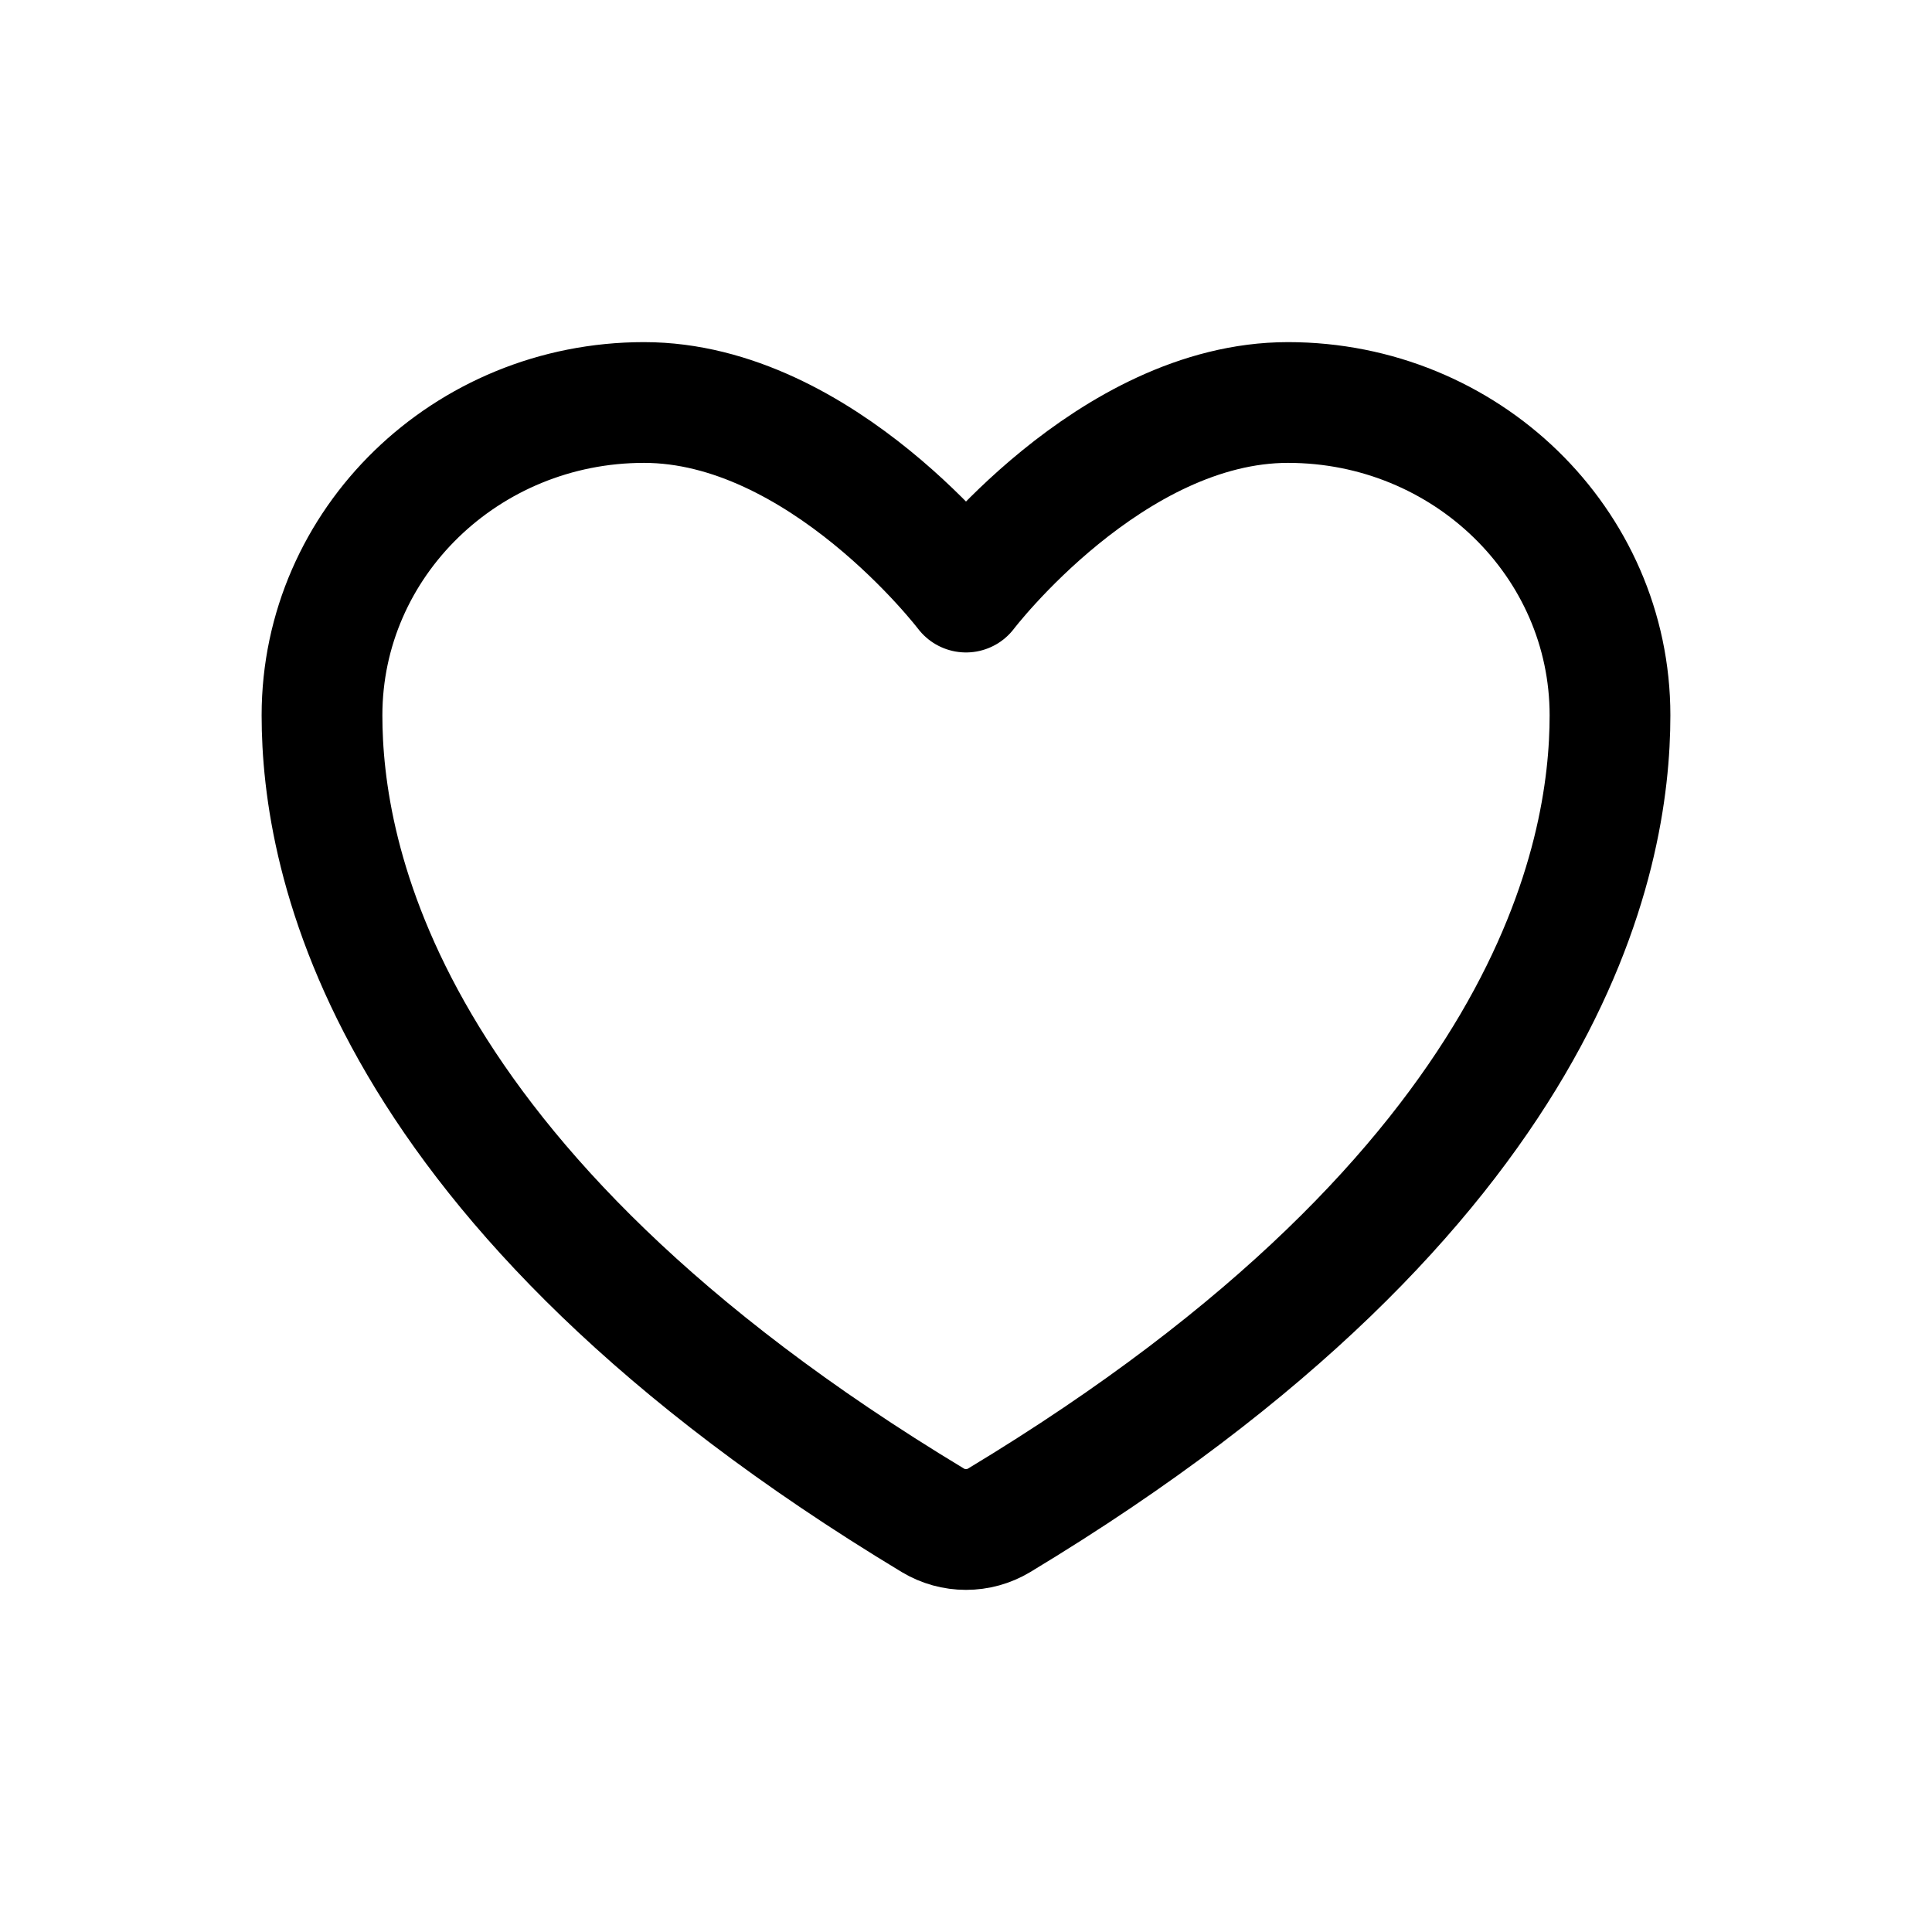
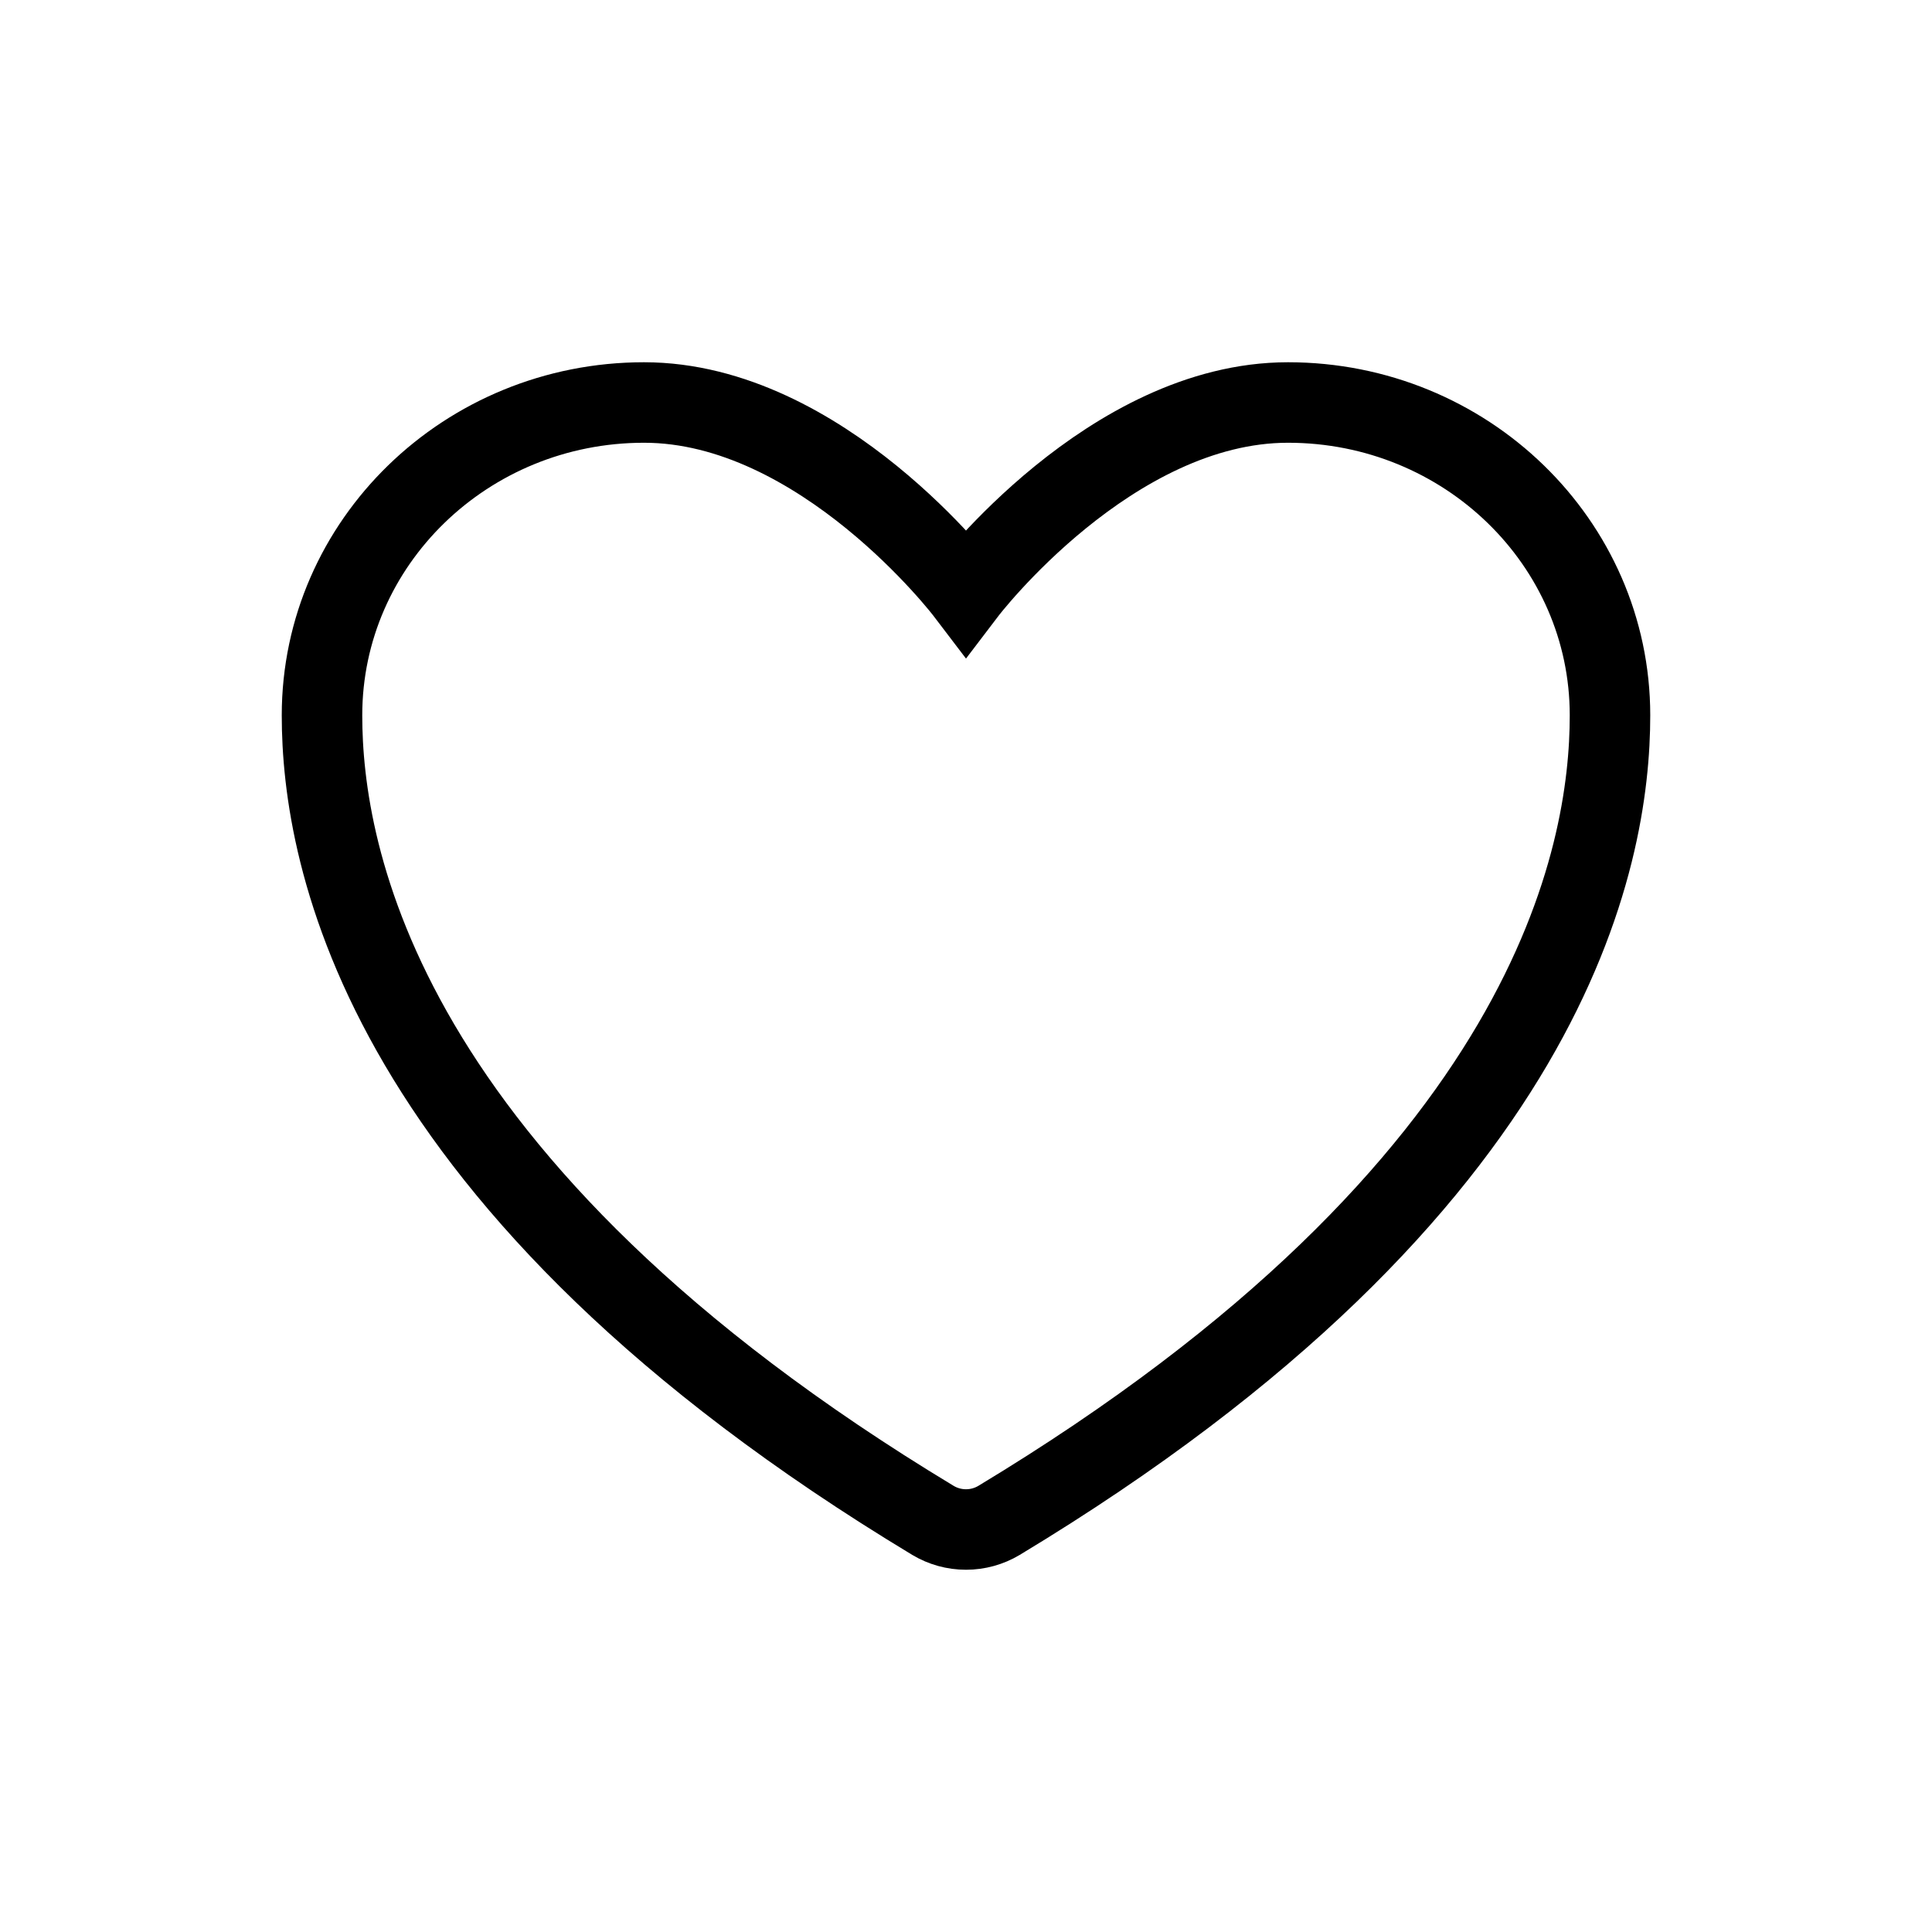
<svg xmlns="http://www.w3.org/2000/svg" width="24" height="24" viewBox="0 0 24 24" fill="none">
-   <path d="M8 5C5.791 5 4 6.74 4 8.886C4 10.618 4.7 14.73 11.59 18.887C11.714 18.961 11.855 19 12 19C12.145 19 12.286 18.961 12.41 18.887C19.3 14.73 20 10.618 20 8.886C20 6.74 18.209 5 16 5C13.791 5 12 7.355 12 7.355C12 7.355 10.209 5 8 5Z" stroke="black" stroke-width="1.5" stroke-linecap="round" stroke-linejoin="round" />
+   <path d="M8 5C5.791 5 4 6.74 4 8.886C4 10.618 4.7 14.73 11.59 18.887C11.714 18.961 11.855 19 12 19C12.145 19 12.286 18.961 12.41 18.887C19.3 14.73 20 10.618 20 8.886C20 6.74 18.209 5 16 5C13.791 5 12 7.355 12 7.355C12 7.355 10.209 5 8 5Z" stroke="black" strokeWidth="1.5" strokeLinecap="round" strokeLinejoin="round" />
</svg>
